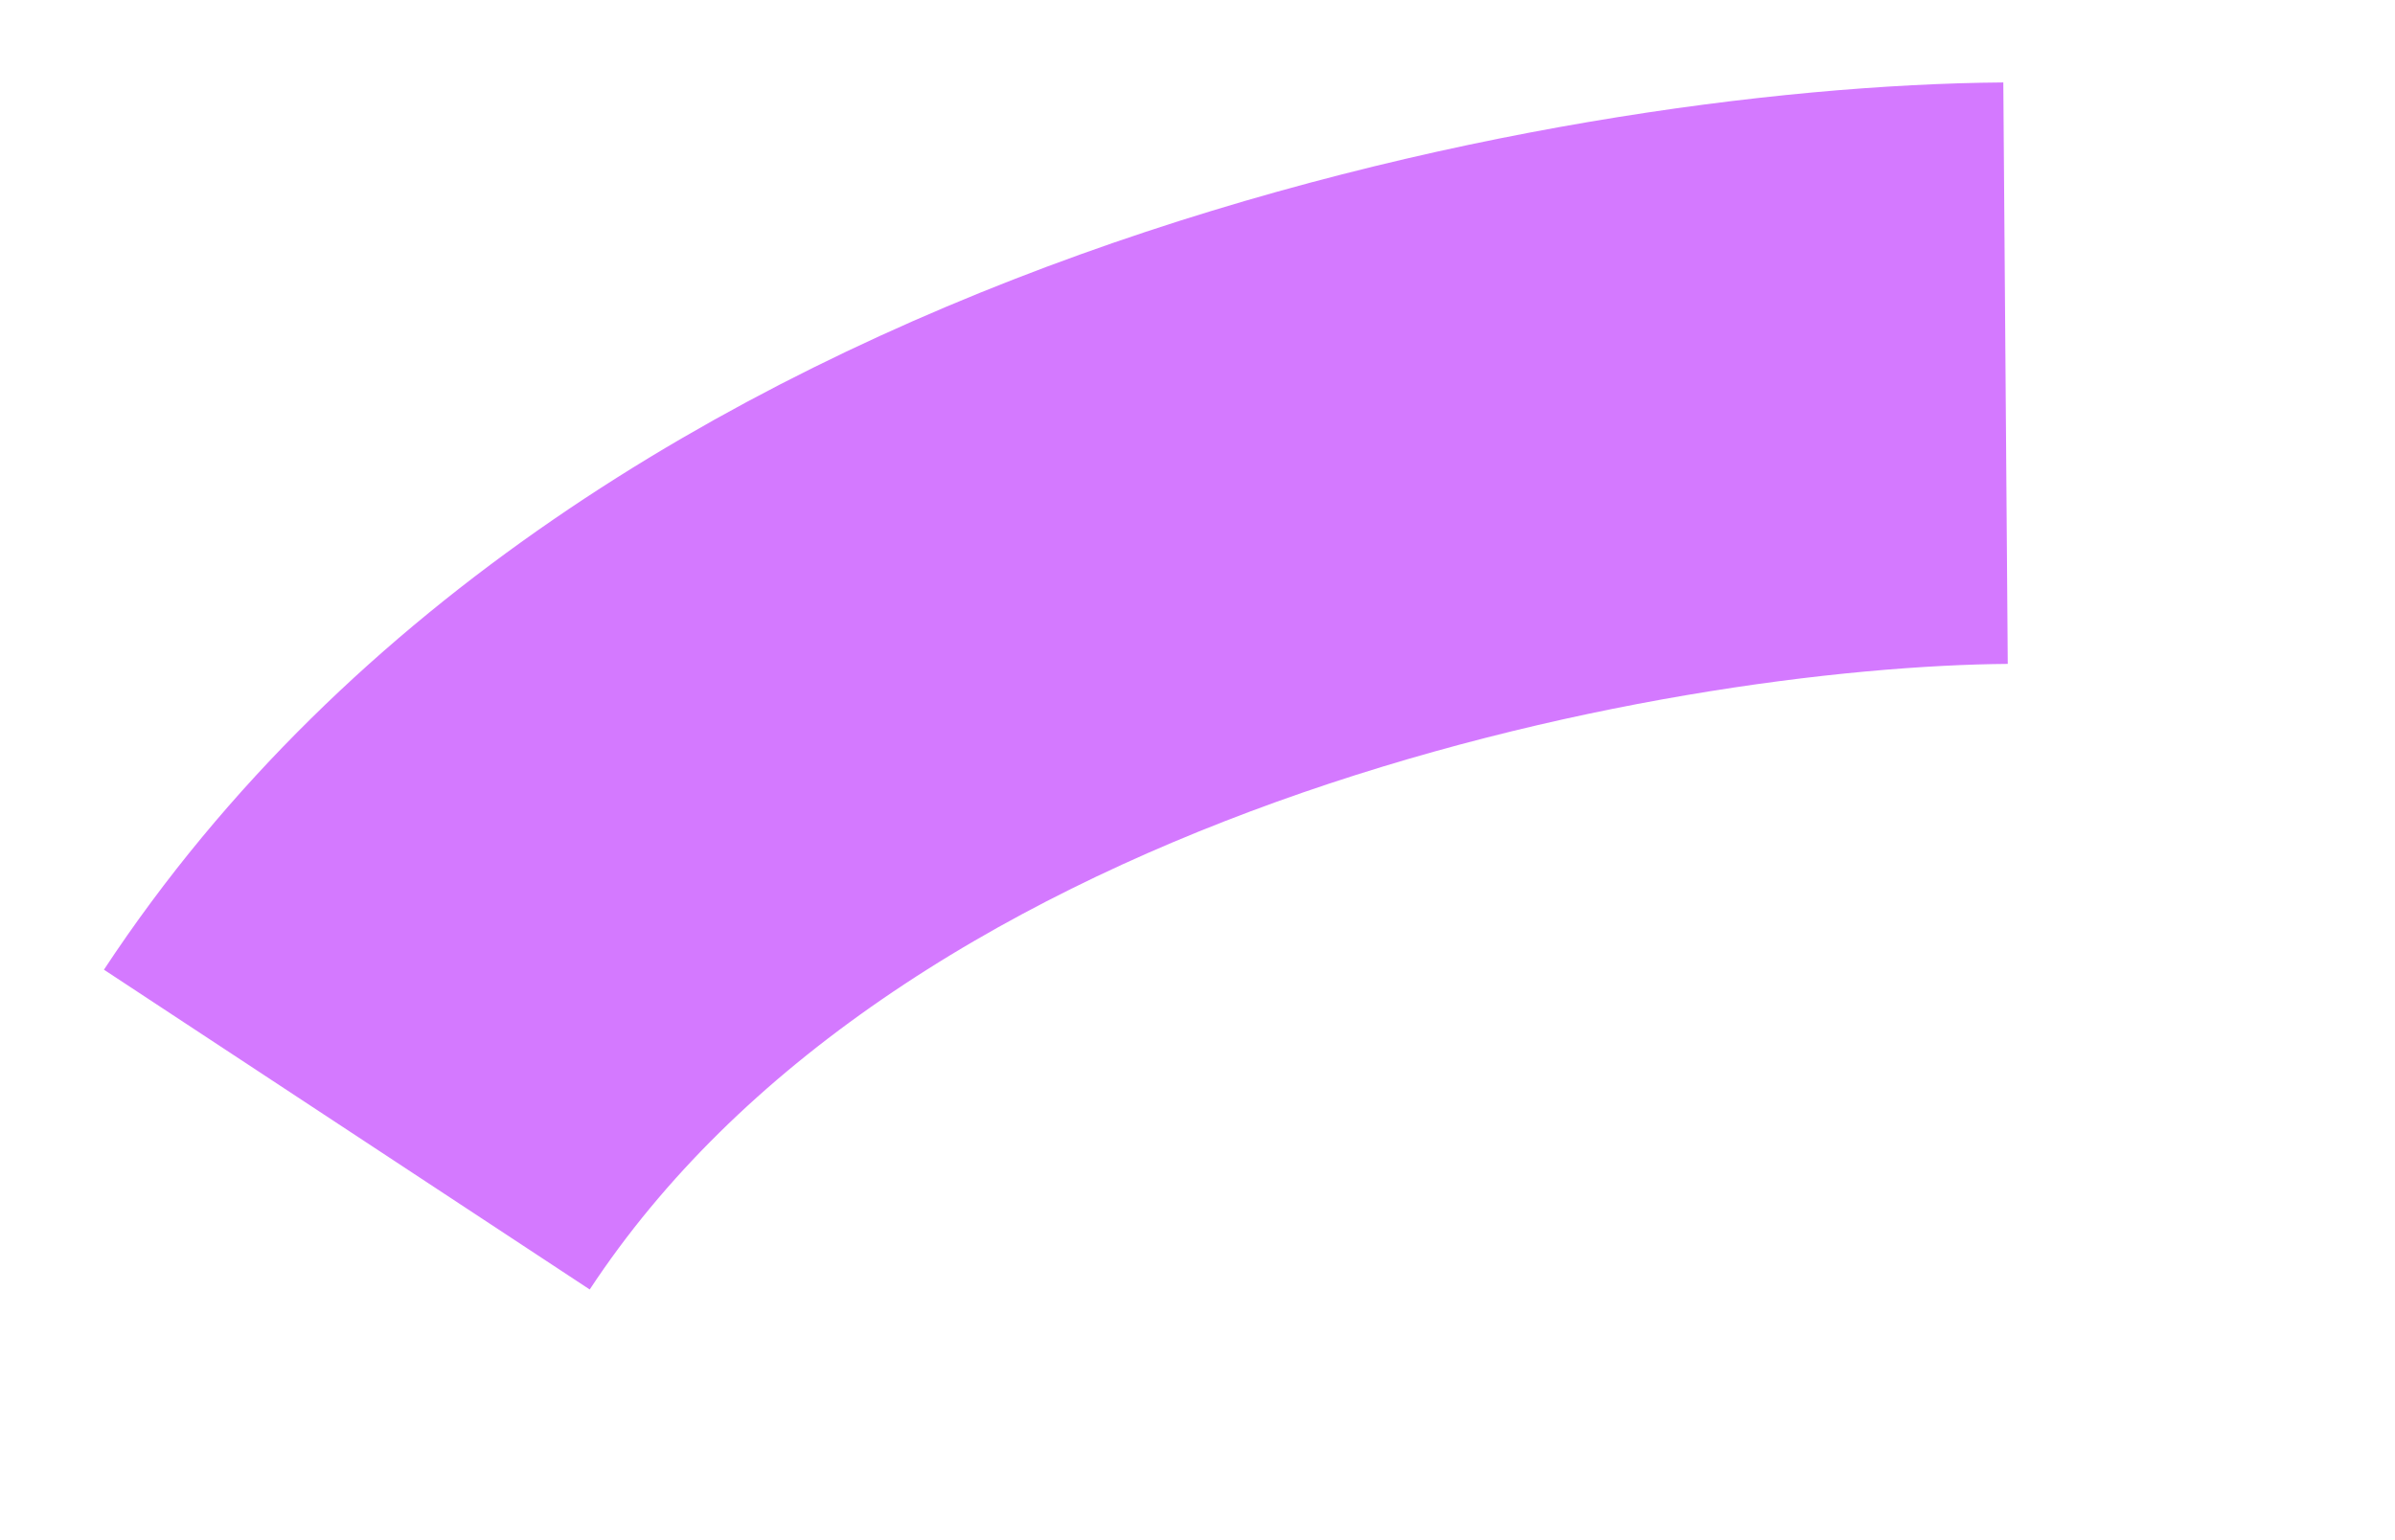
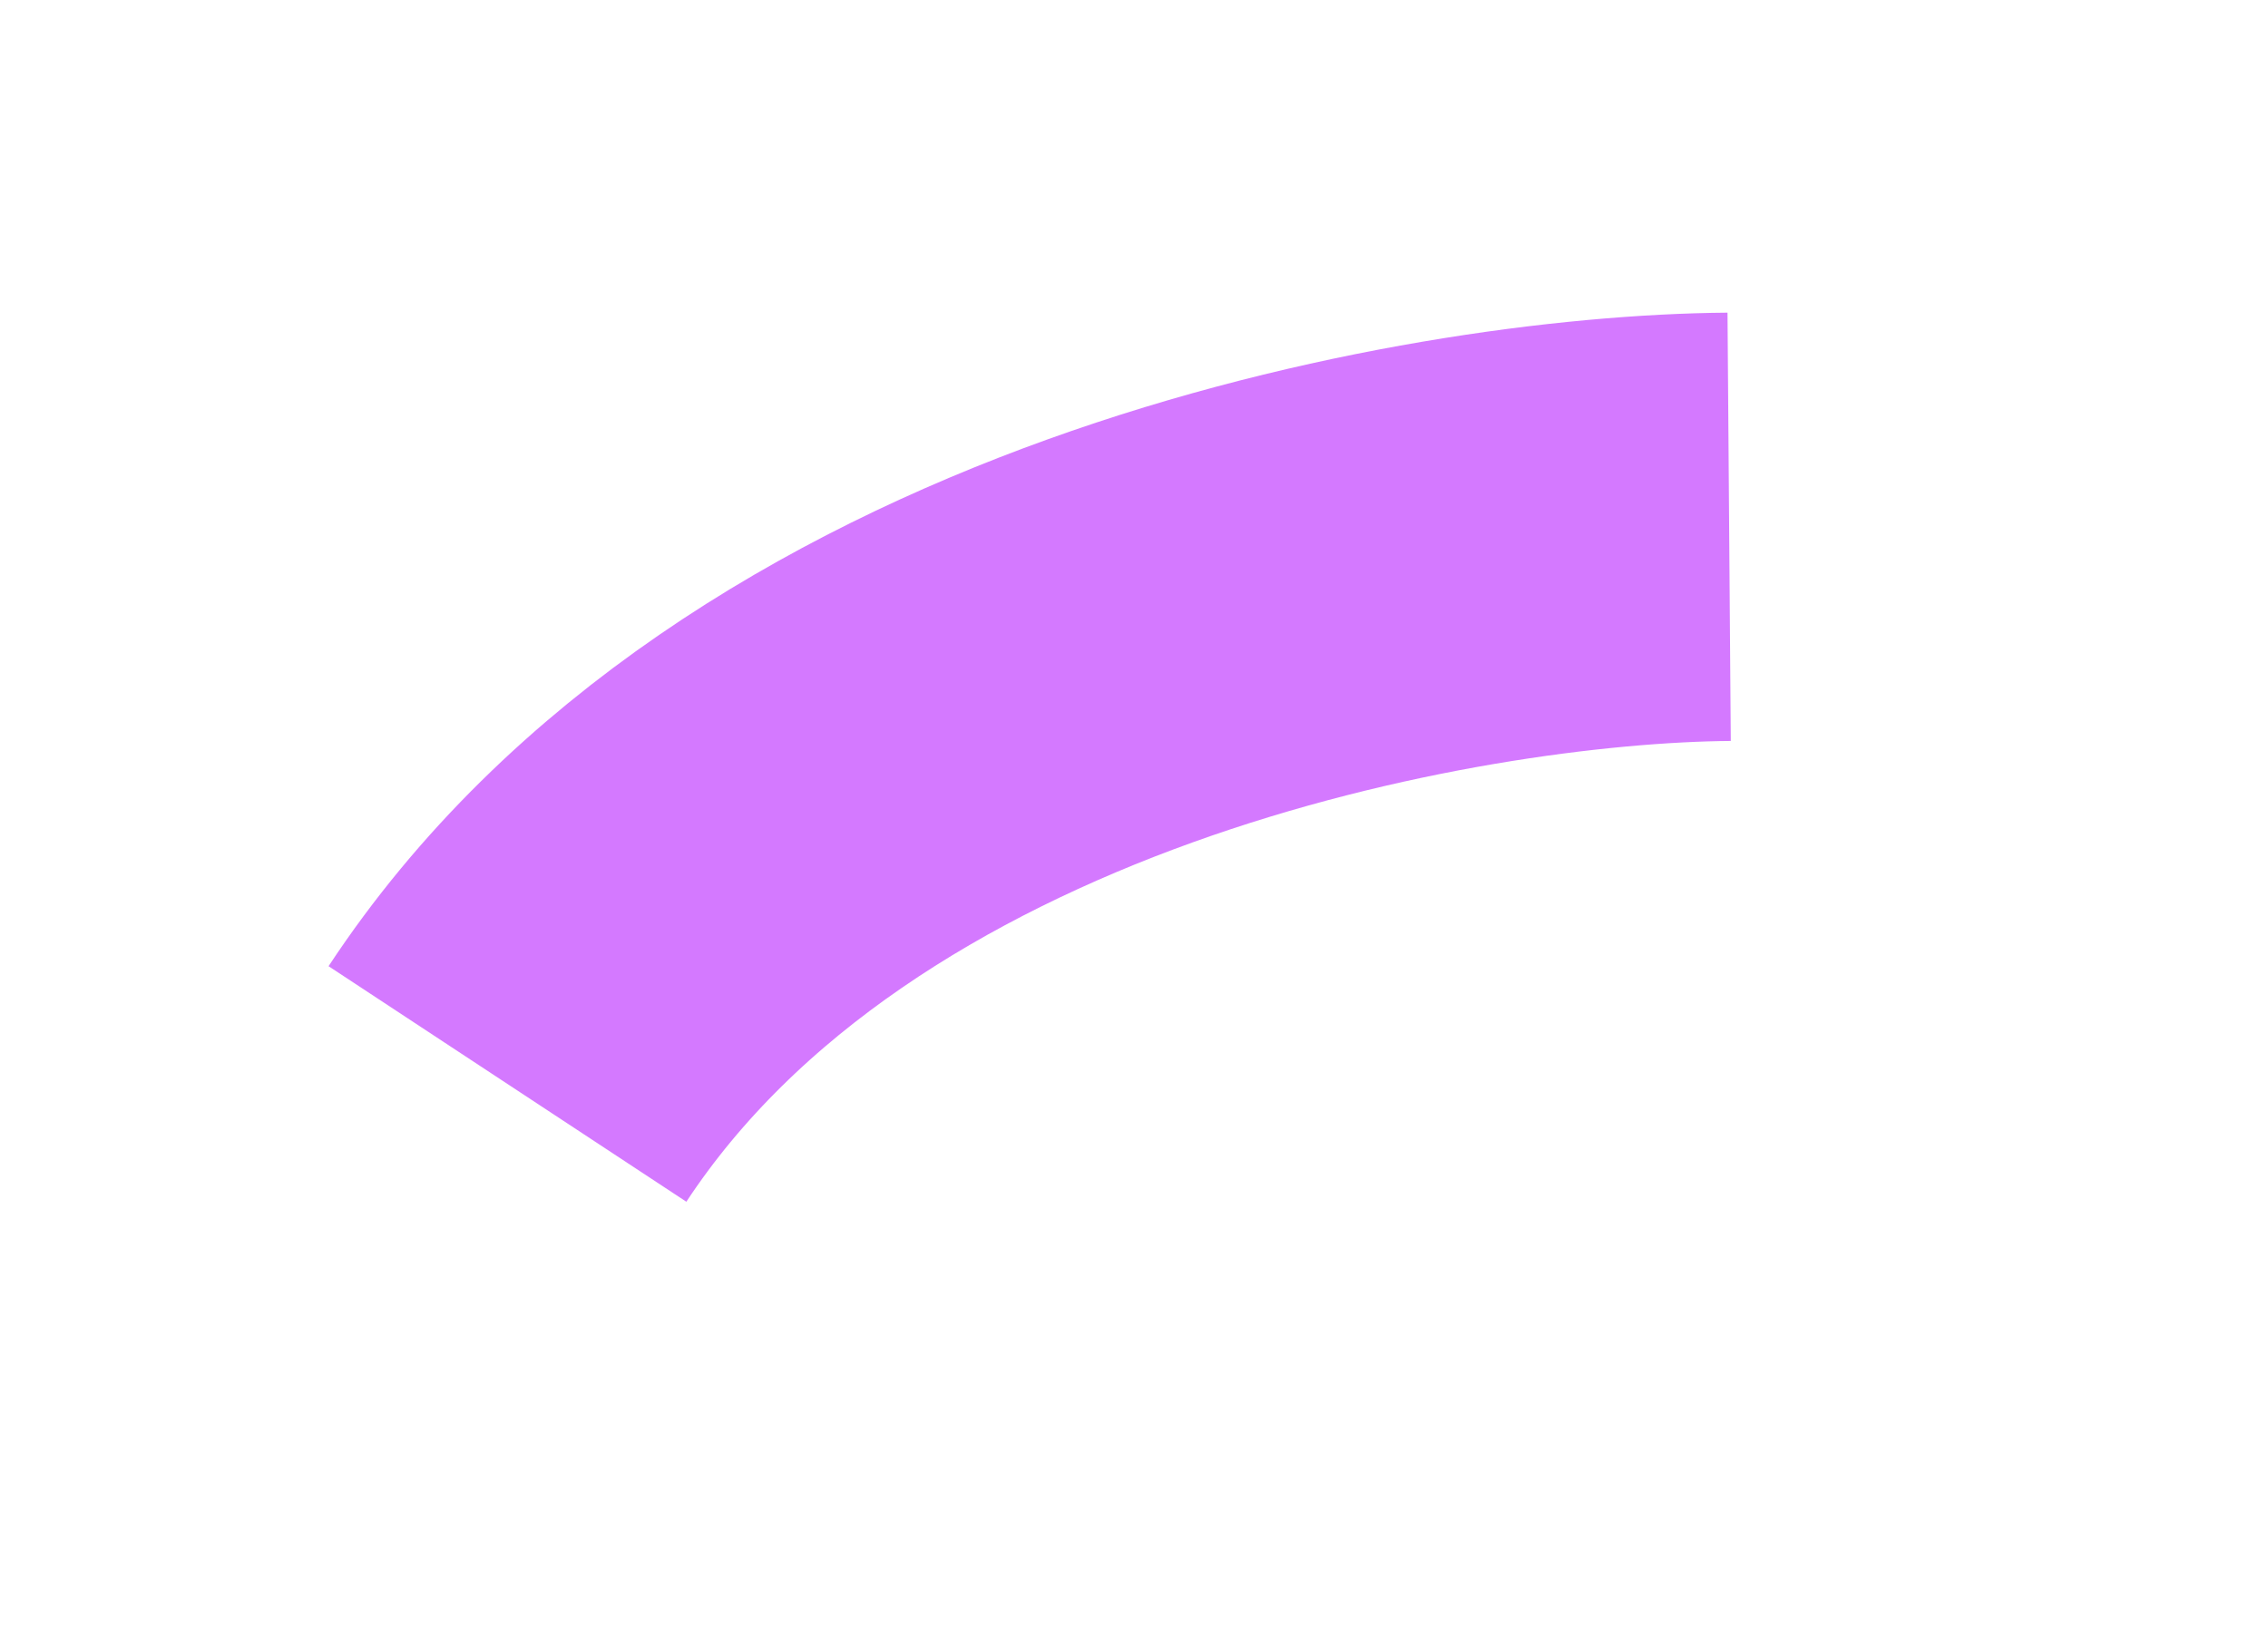
- <svg xmlns="http://www.w3.org/2000/svg" width="70" height="45" viewBox="445 545 70 45" fill="none">
+ <svg xmlns="http://www.w3.org/2000/svg" width="90" height="65" viewBox="435 535 90 65" fill="none">
  <path d="M503.617 555.91C492.254 555.997 466.65 560.541 455.137 578.025" stroke-width="17" stroke="#D479FF" />
</svg>
